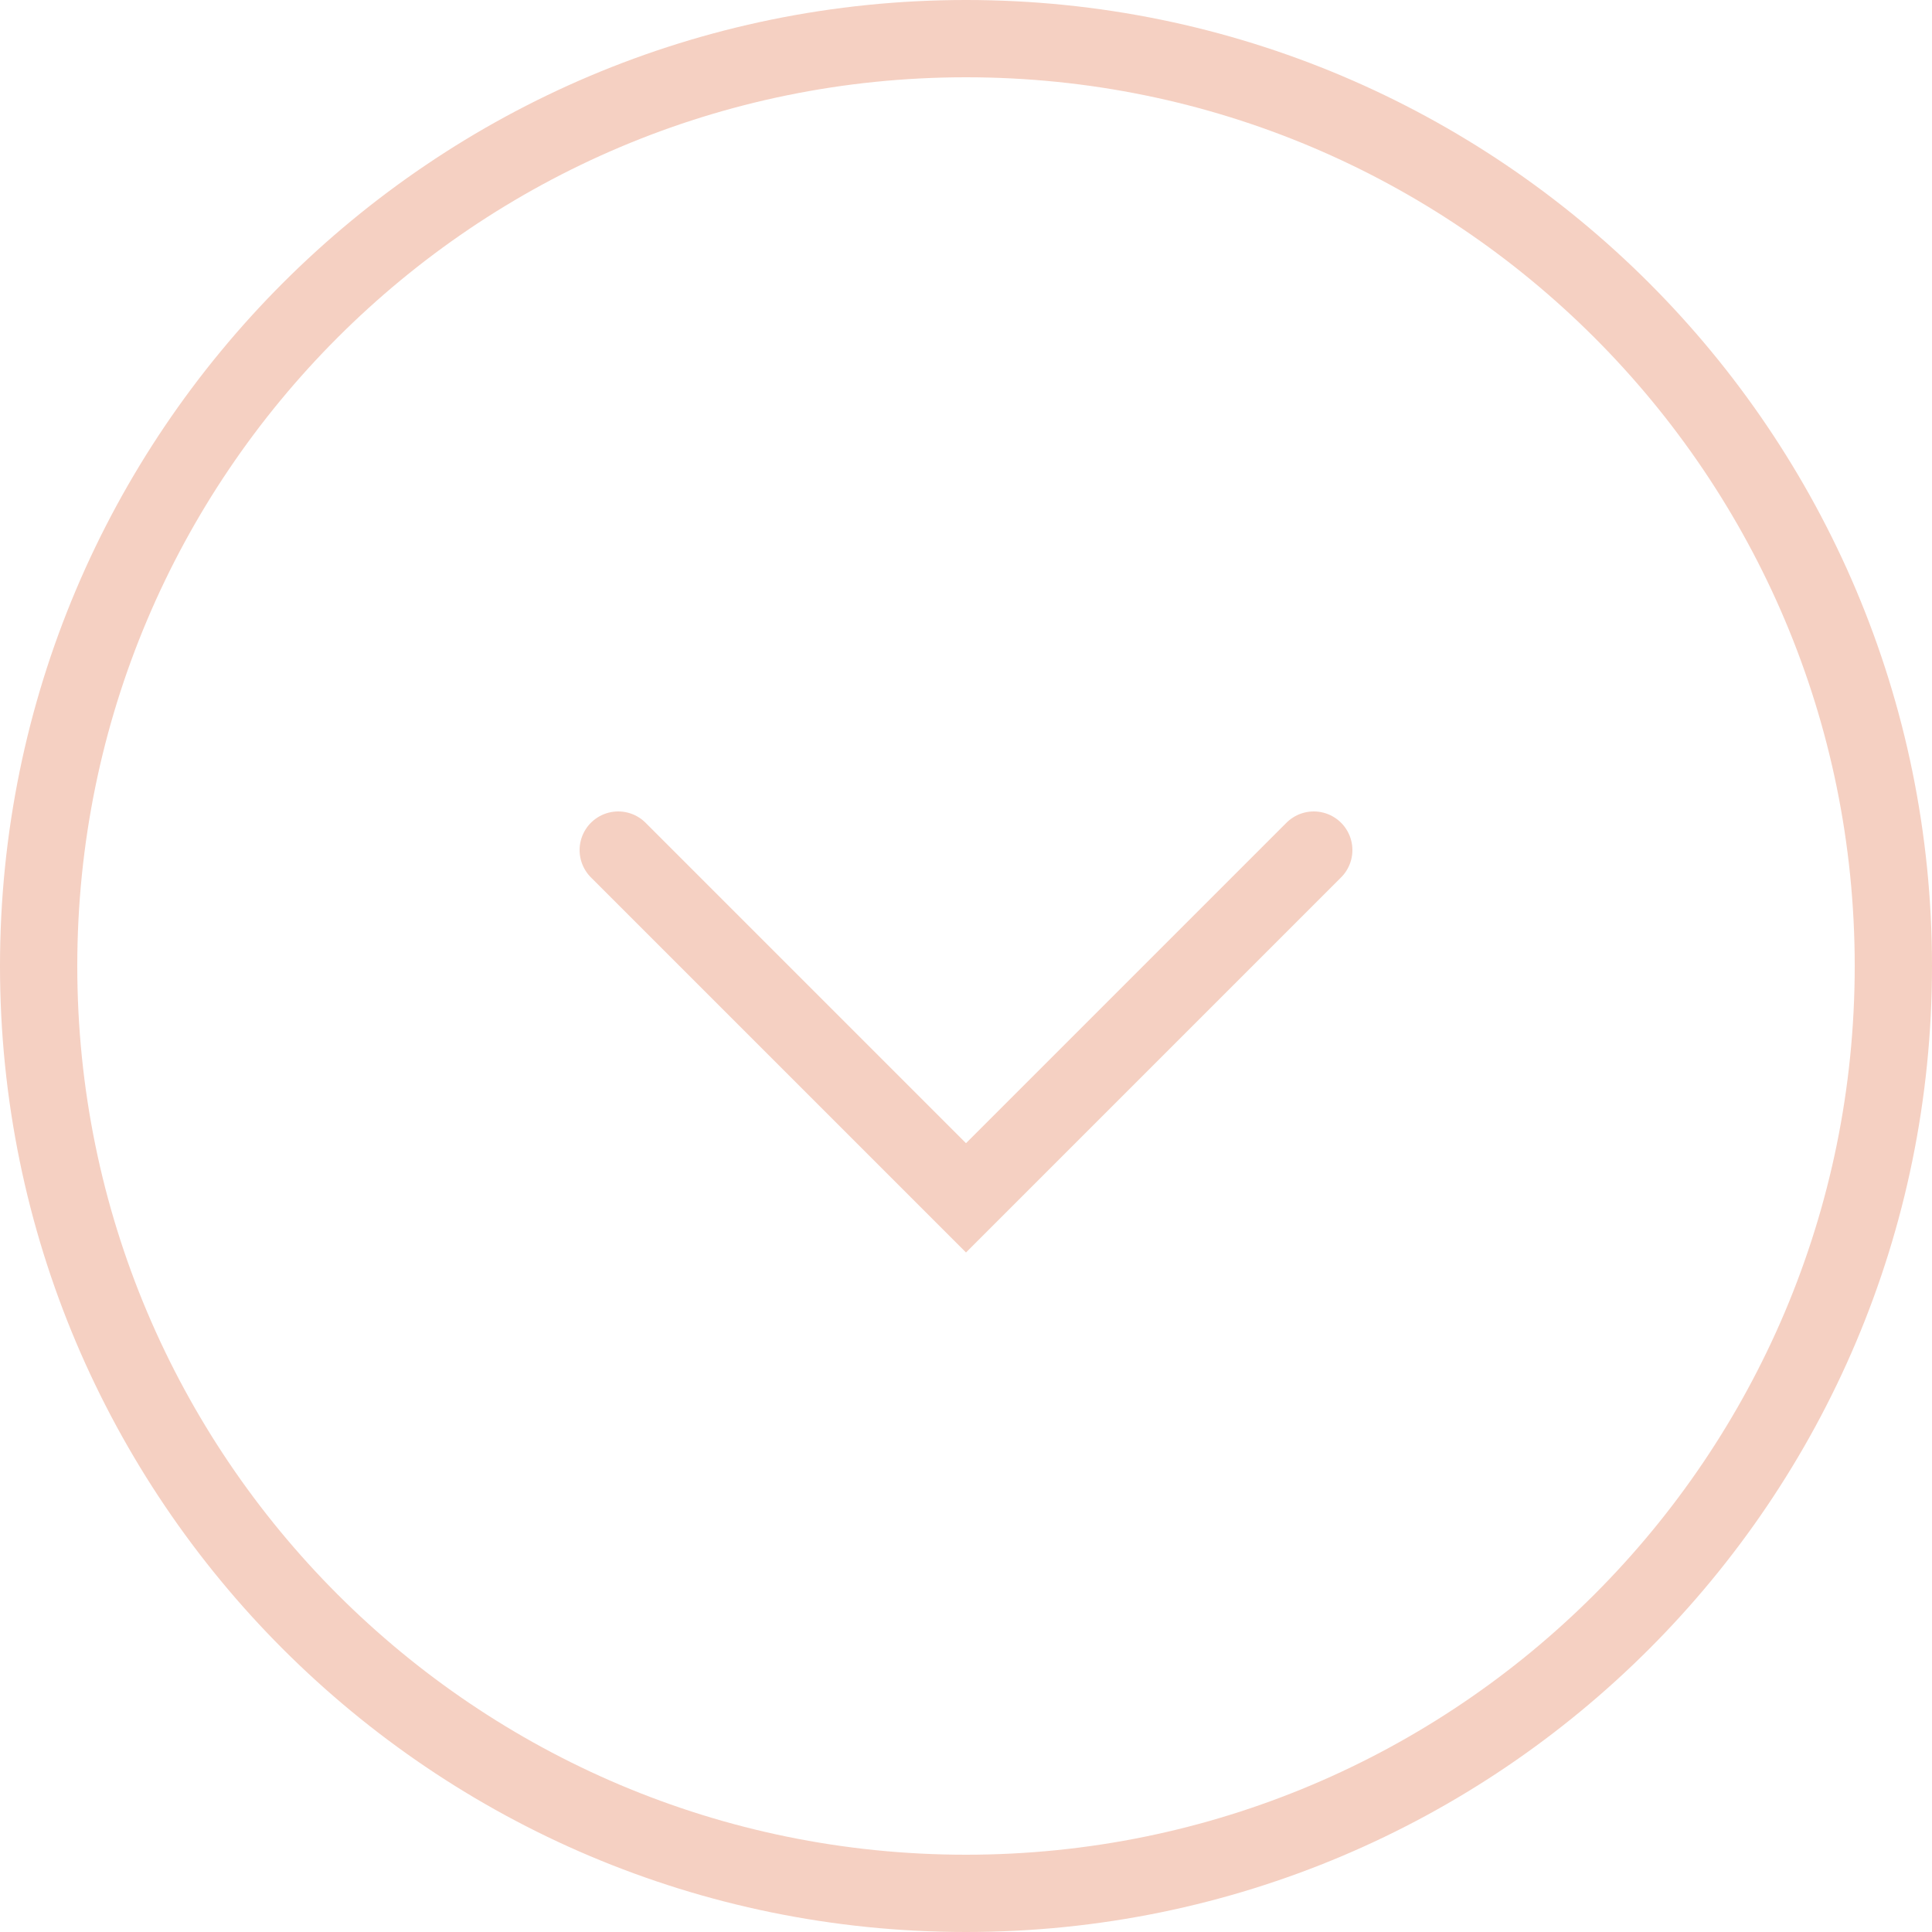
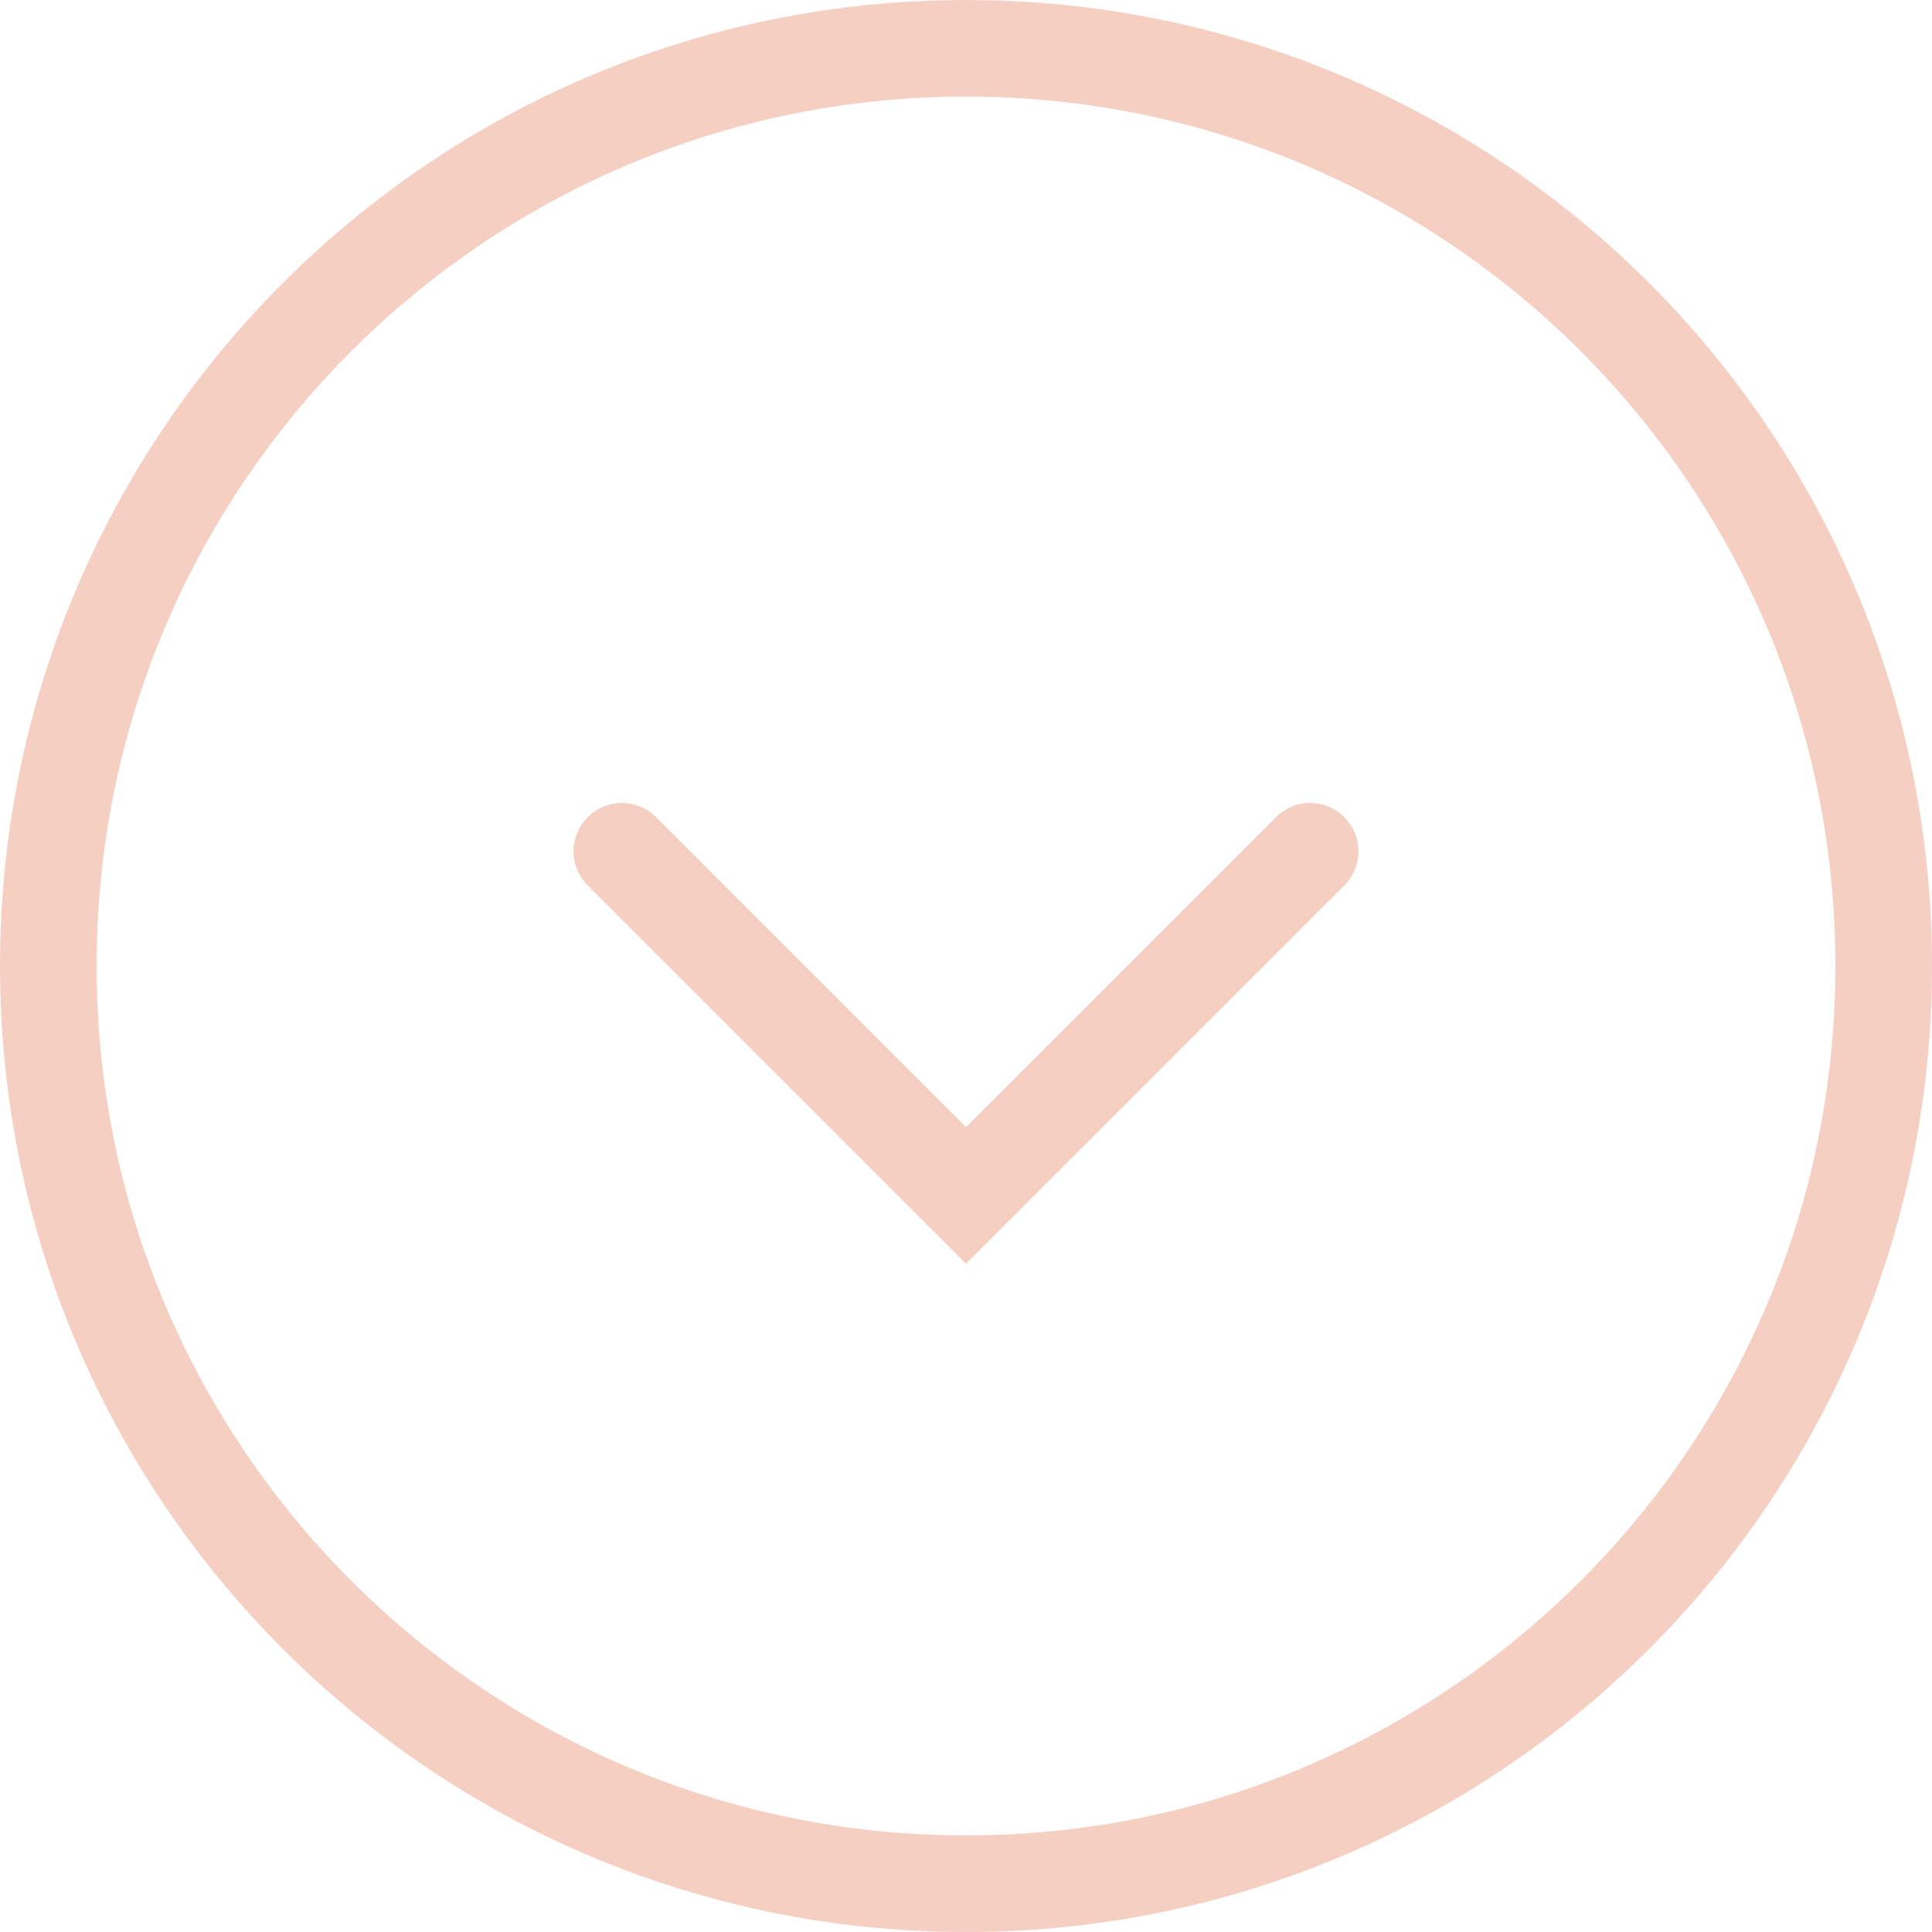
- <svg xmlns="http://www.w3.org/2000/svg" width="50px" height="50px" viewBox="0 0 50 50" version="1.1">
+ <svg xmlns="http://www.w3.org/2000/svg" width="40px" height="40px" viewBox="0 0 40 40" version="1.1">
  <g id="Tripbee" stroke="none" stroke-width="1" fill="none" fill-rule="evenodd">
    <g id="down-arrow" transform="translate(1, 1)" stroke="#F5D0C2" stroke-width="2">
-       <circle id="Oval" cx="24" cy="24" r="24" />
-       <polyline id="Line" stroke-linecap="round" points="15 21 24 30 33 21" />
+       <circle id="Oval" cx="19" cy="19" r="19" />
+       <polyline id="Line" stroke-linecap="round" points="11.875 16.625 19 23.75 26.125 16.625" />
    </g>
  </g>
</svg>
